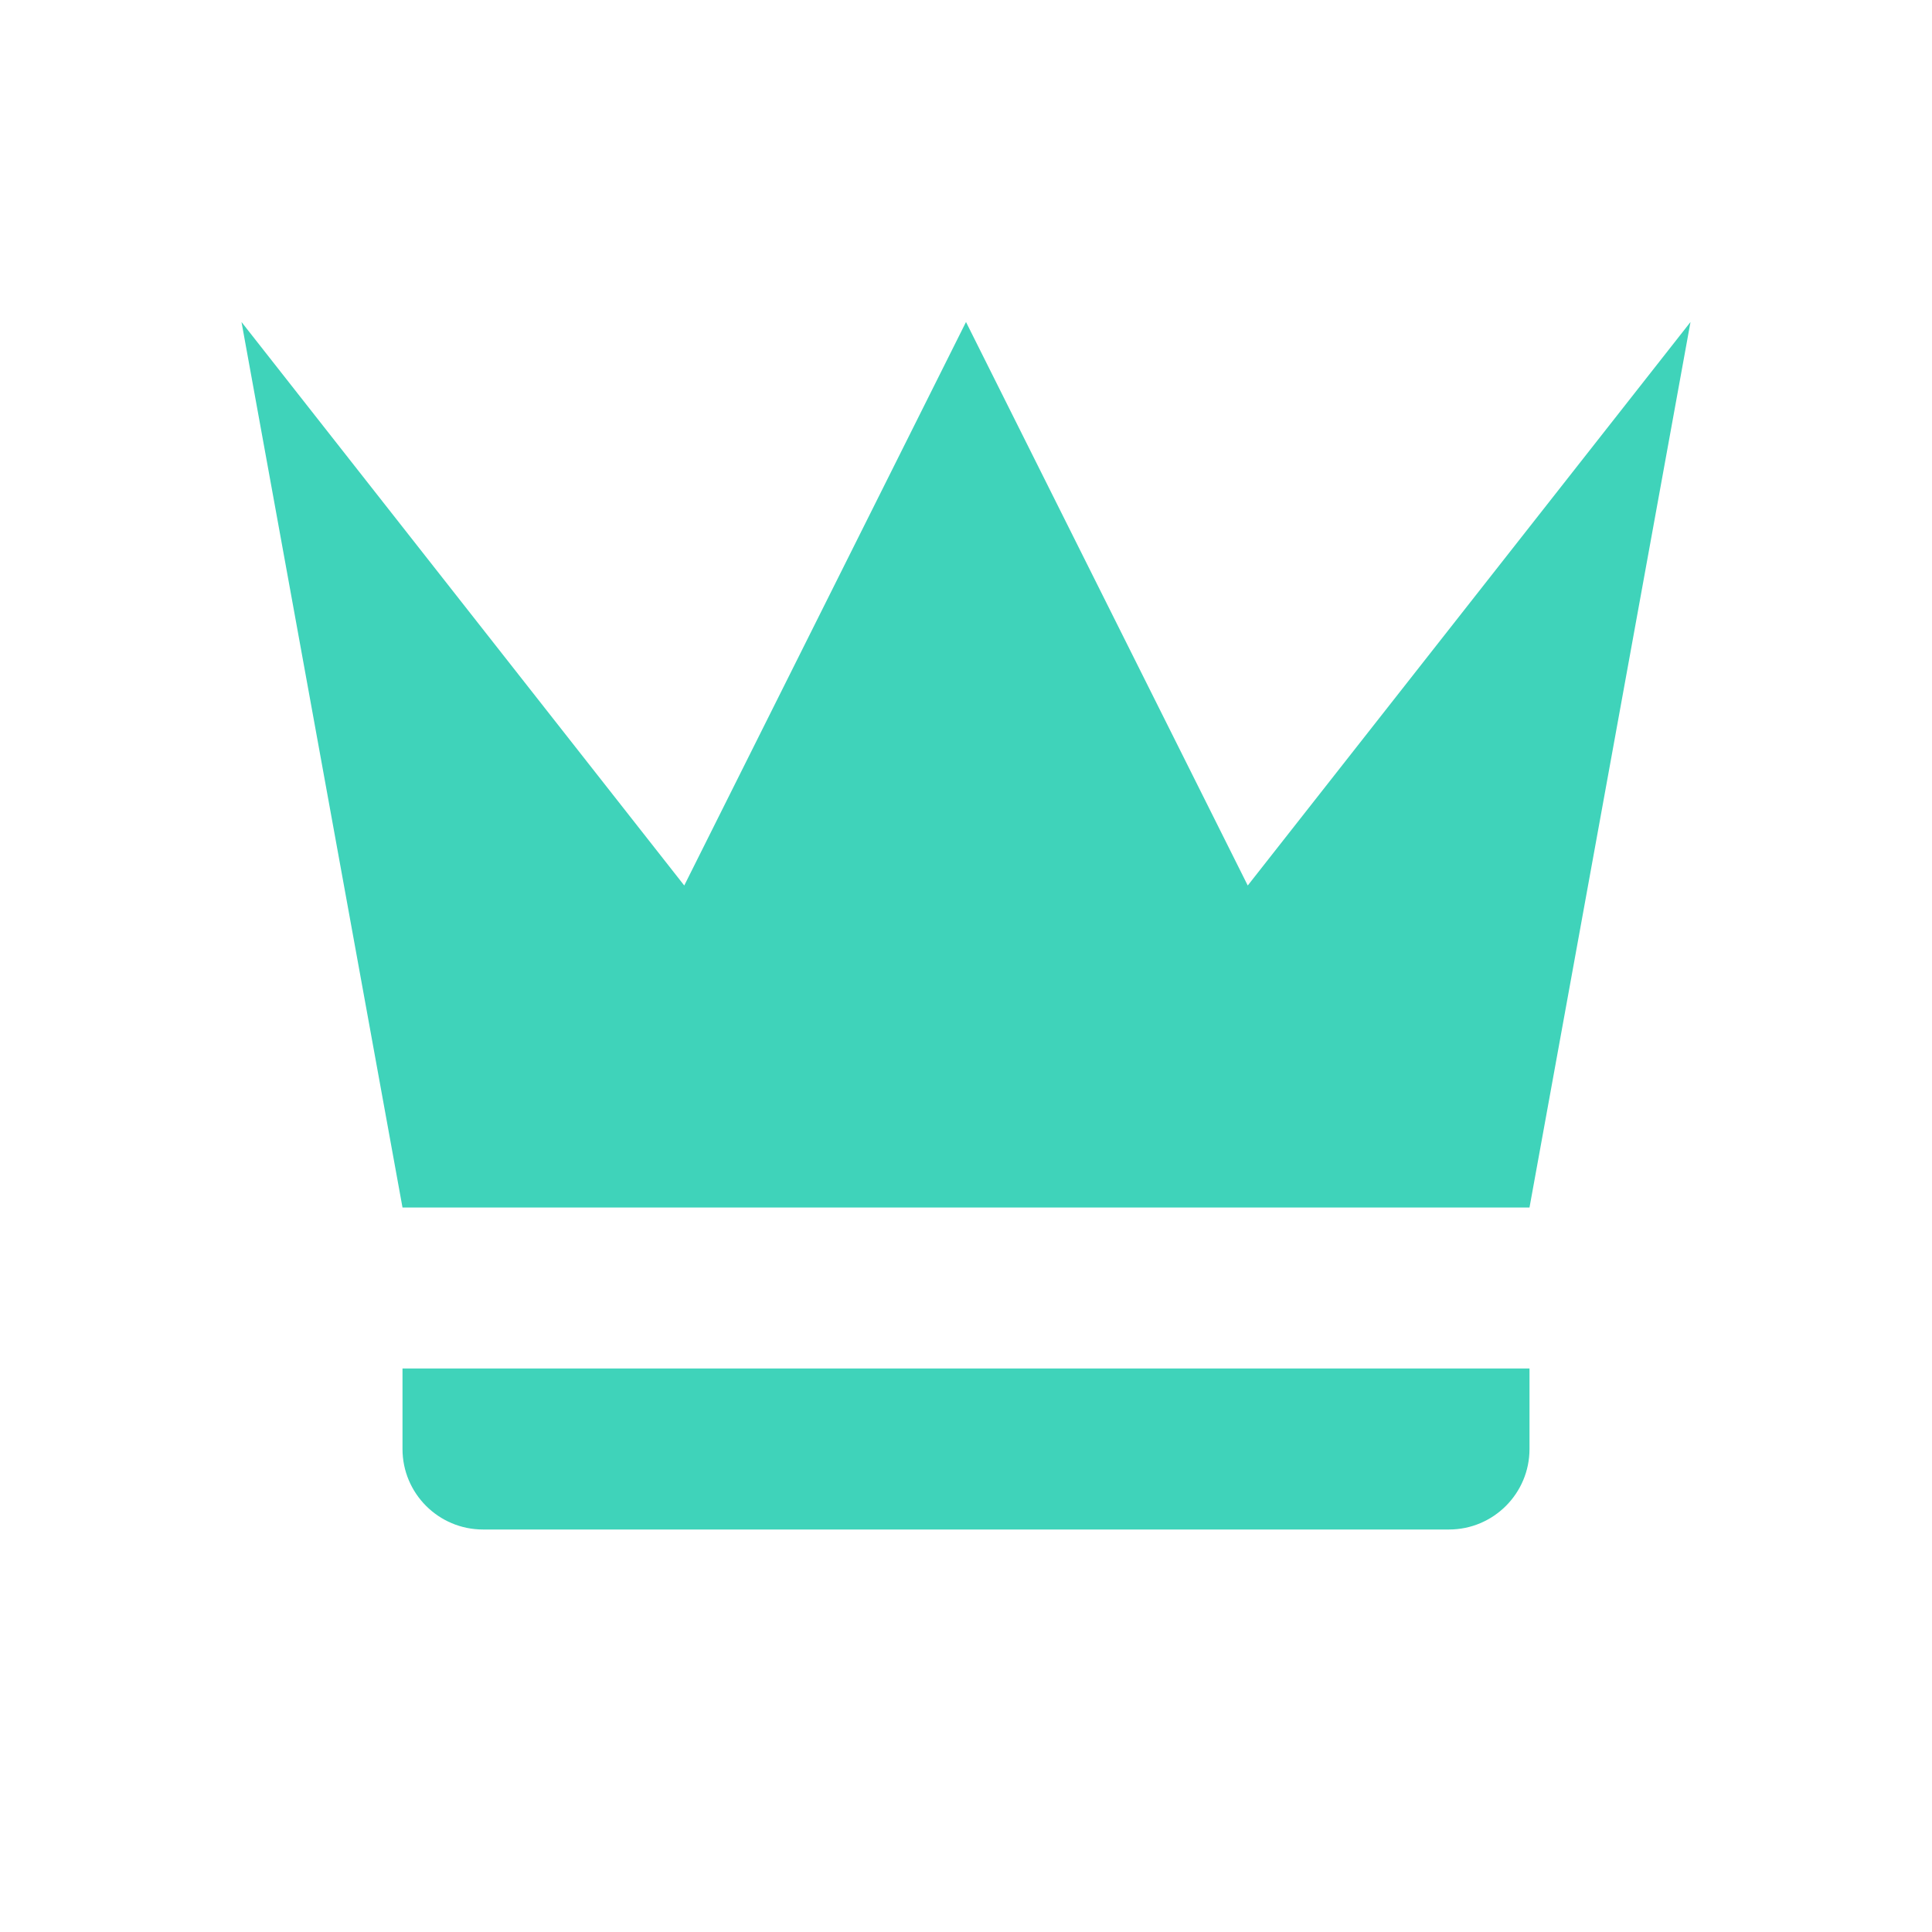
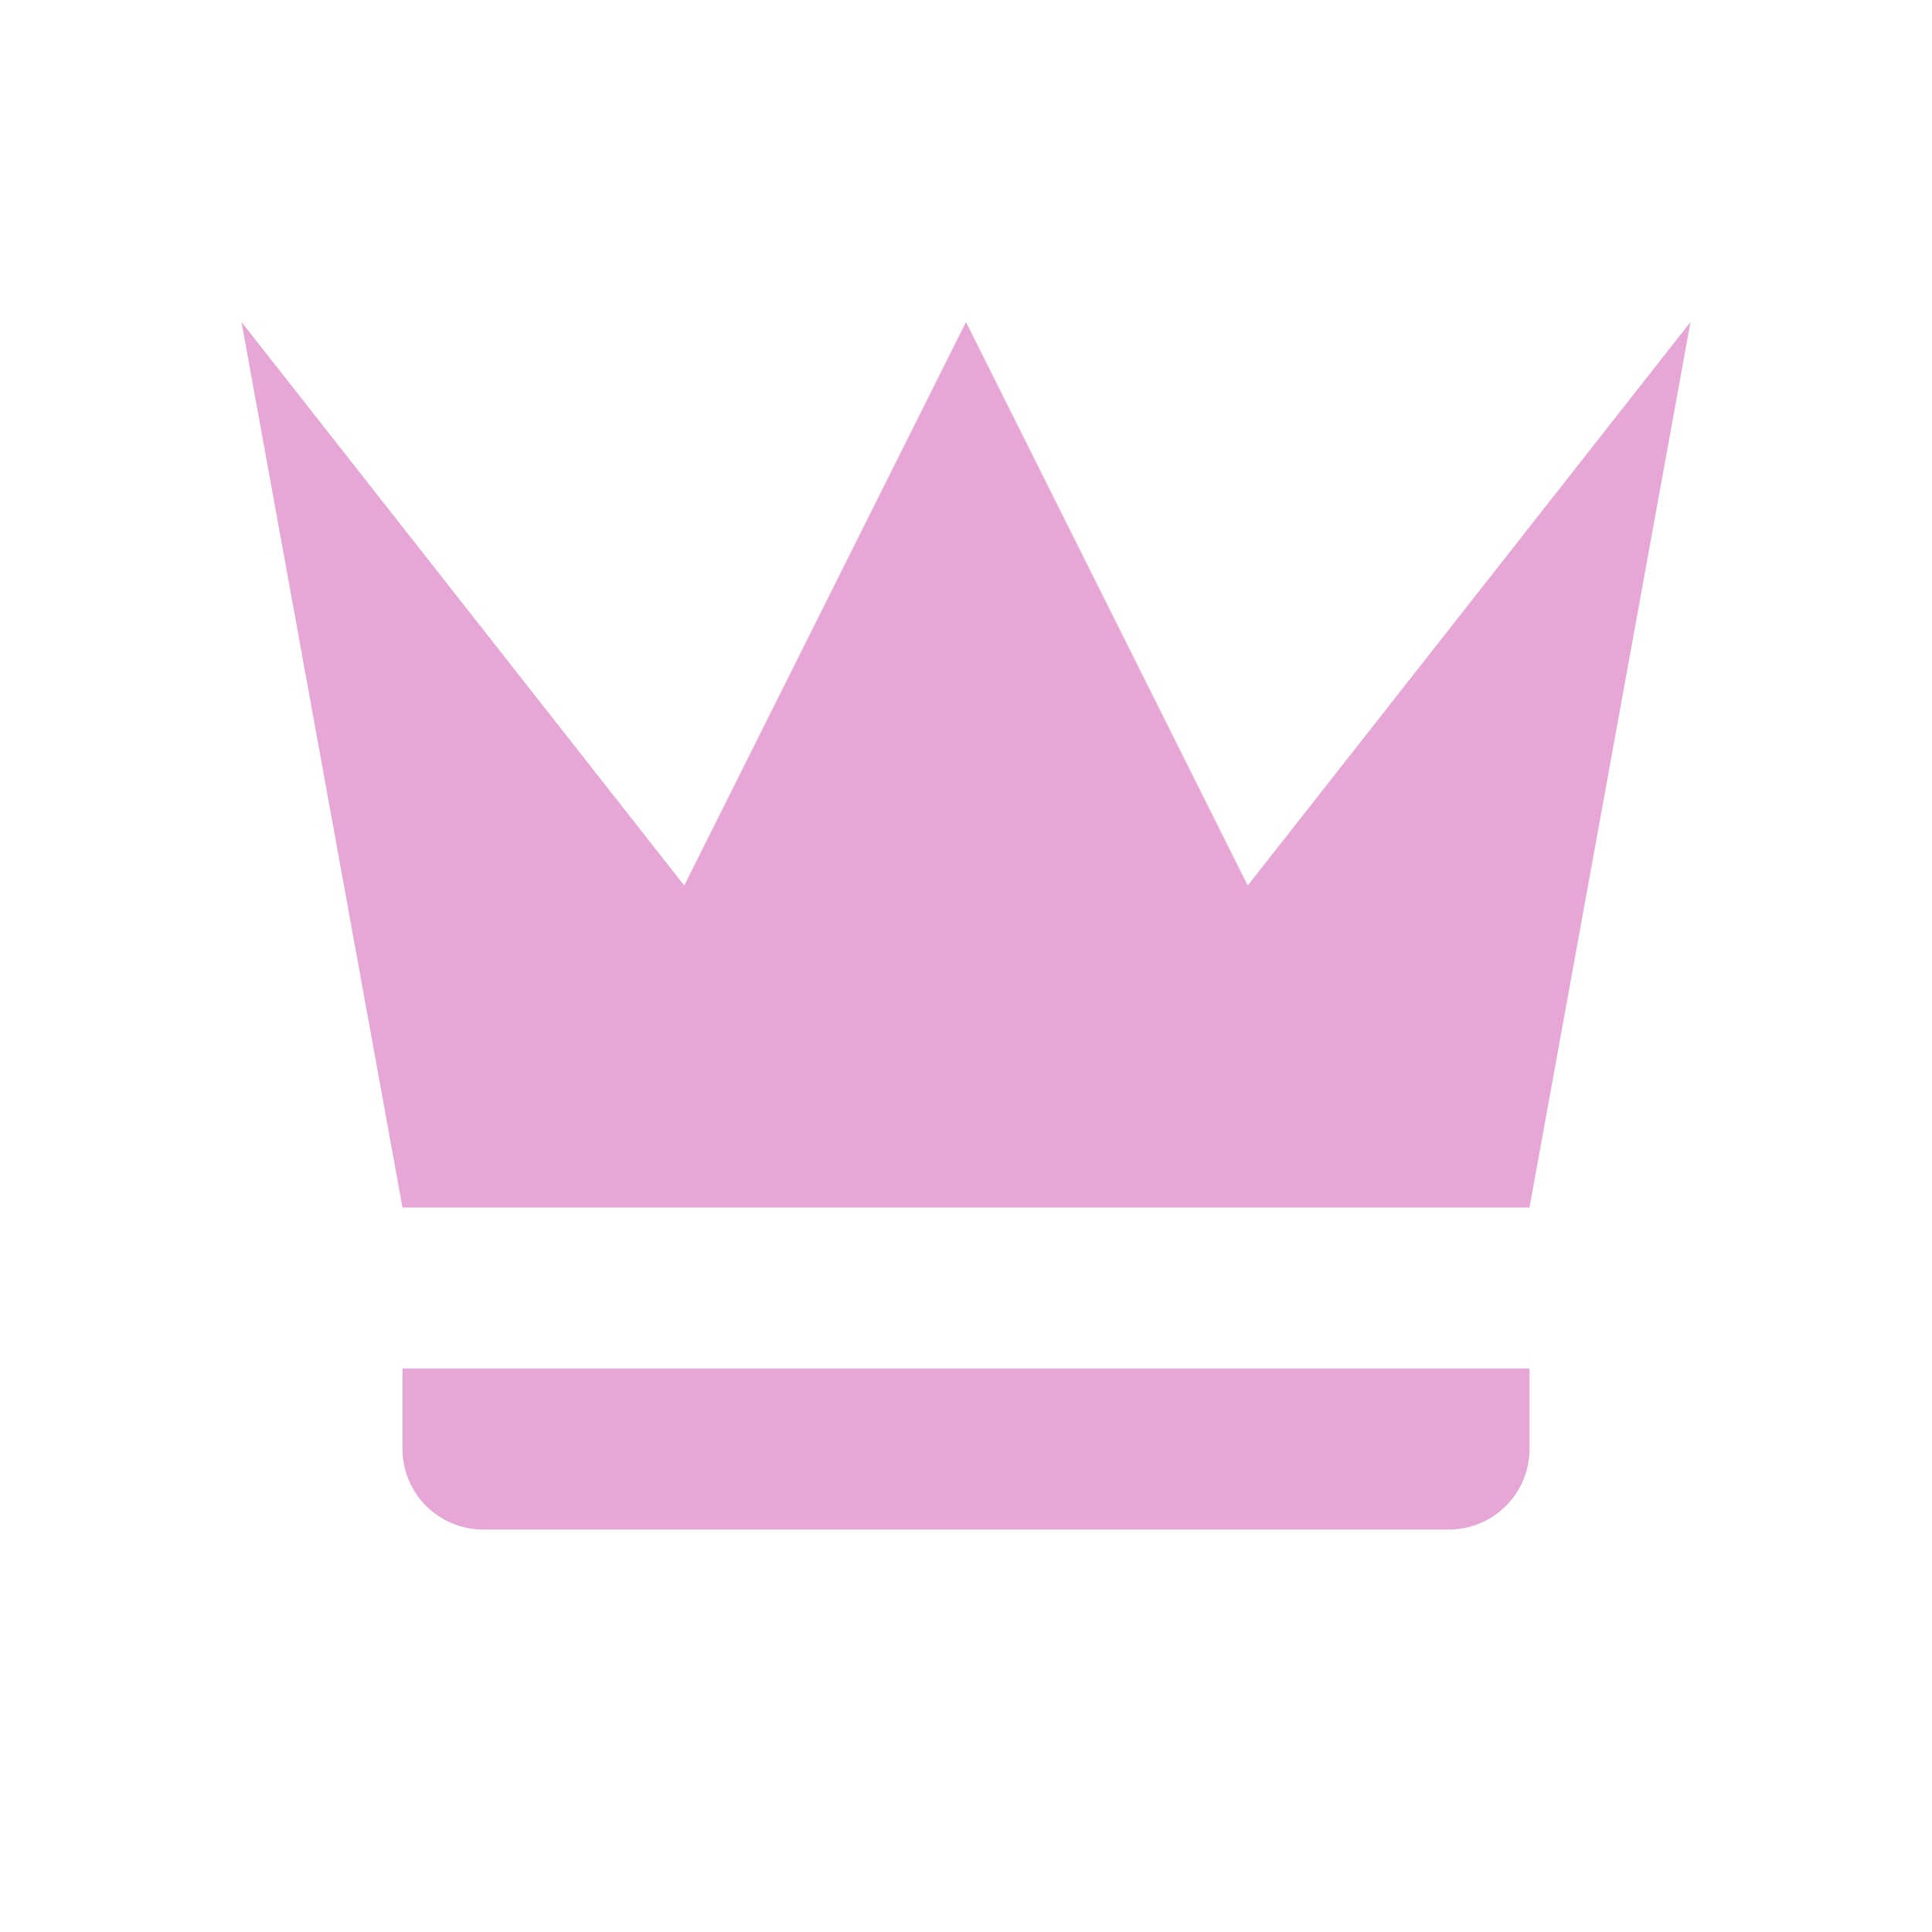
<svg xmlns="http://www.w3.org/2000/svg" width="24" height="24" viewBox="0 0 24 24">
  <g fill="none" fill-rule="evenodd">
-     <path fill="#3FD3BA" fill-rule="nonzero" d="M2,11 L0,0 L5.5,7 L9,0 L12.5,7 L18,0 L16,11 L2,11 L2,11 Z M16,14 C16,14.552 15.552,15 15,15 L3,15 C2.448,15 2,14.552 2,14 L2,13 L16,13 L16,14 Z" transform="translate(3 4)" />
+     <path fill="#E7A7D6" fill-rule="nonzero" d="M2,11 L0,0 L5.5,7 L9,0 L12.5,7 L18,0 L16,11 L2,11 L2,11 Z M16,14 C16,14.552 15.552,15 15,15 L3,15 C2.448,15 2,14.552 2,14 L2,13 L16,13 L16,14 Z" transform="translate(3 4)" />
    <rect width="24" height="24" />
  </g>
</svg>
